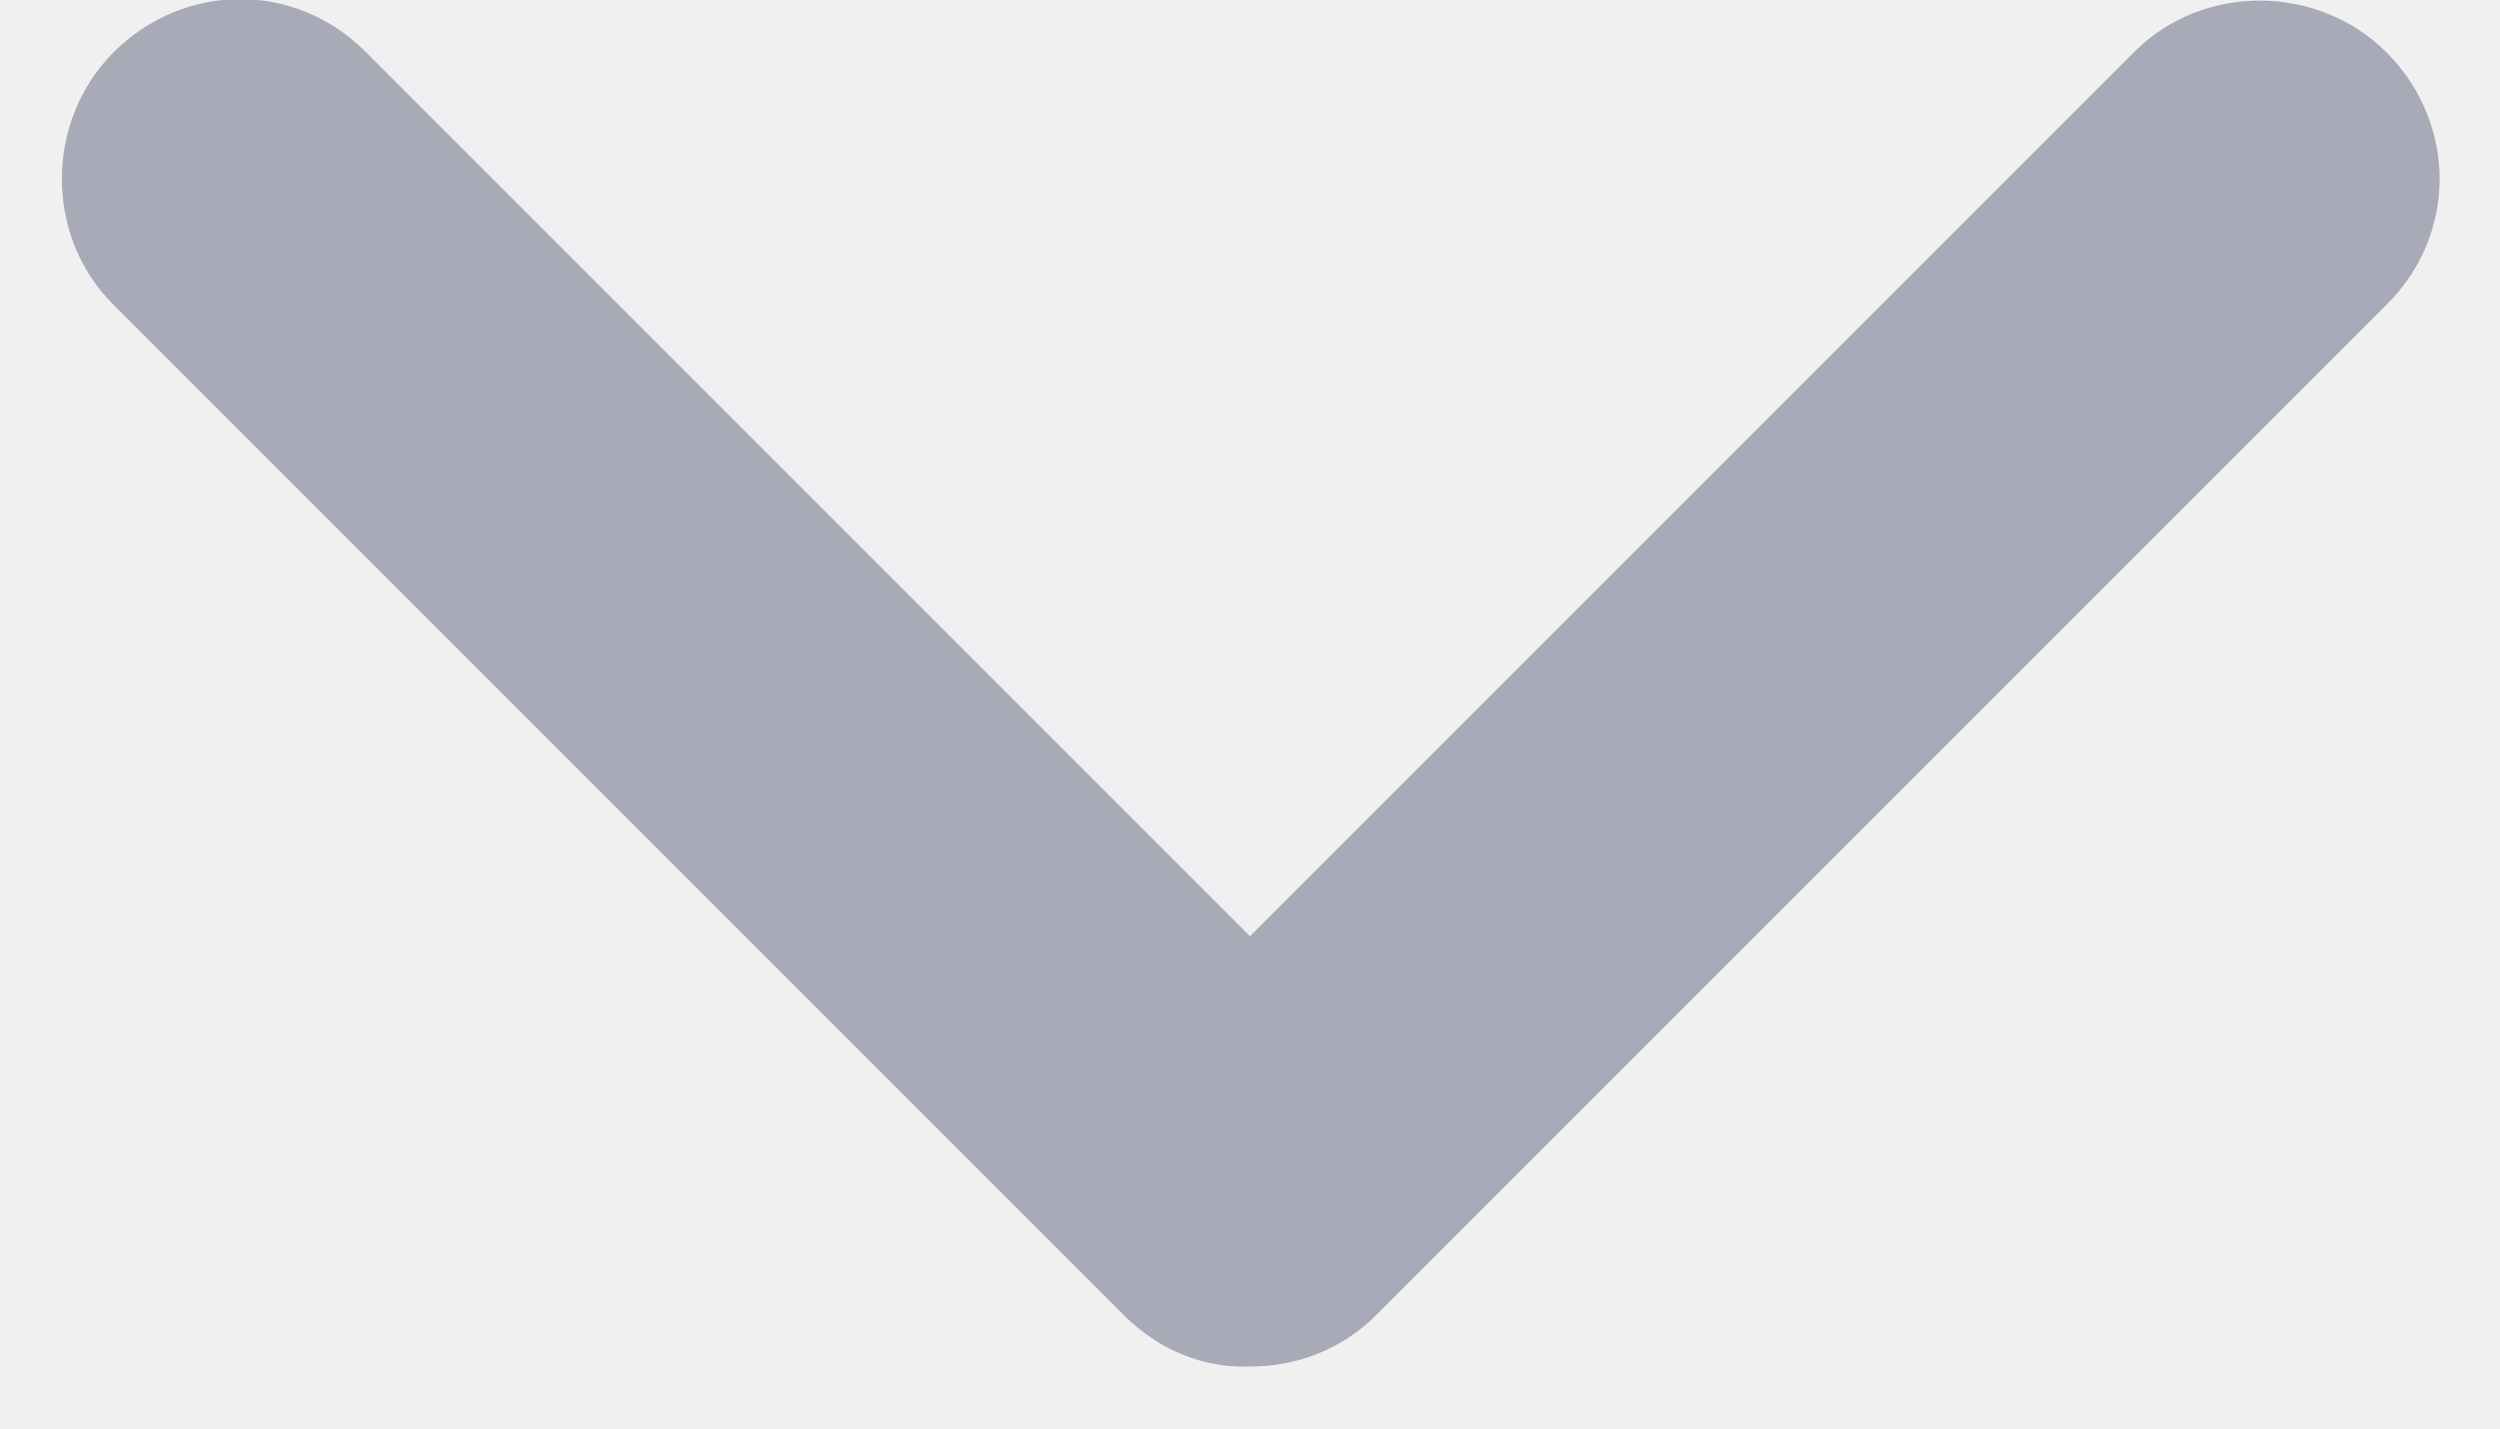
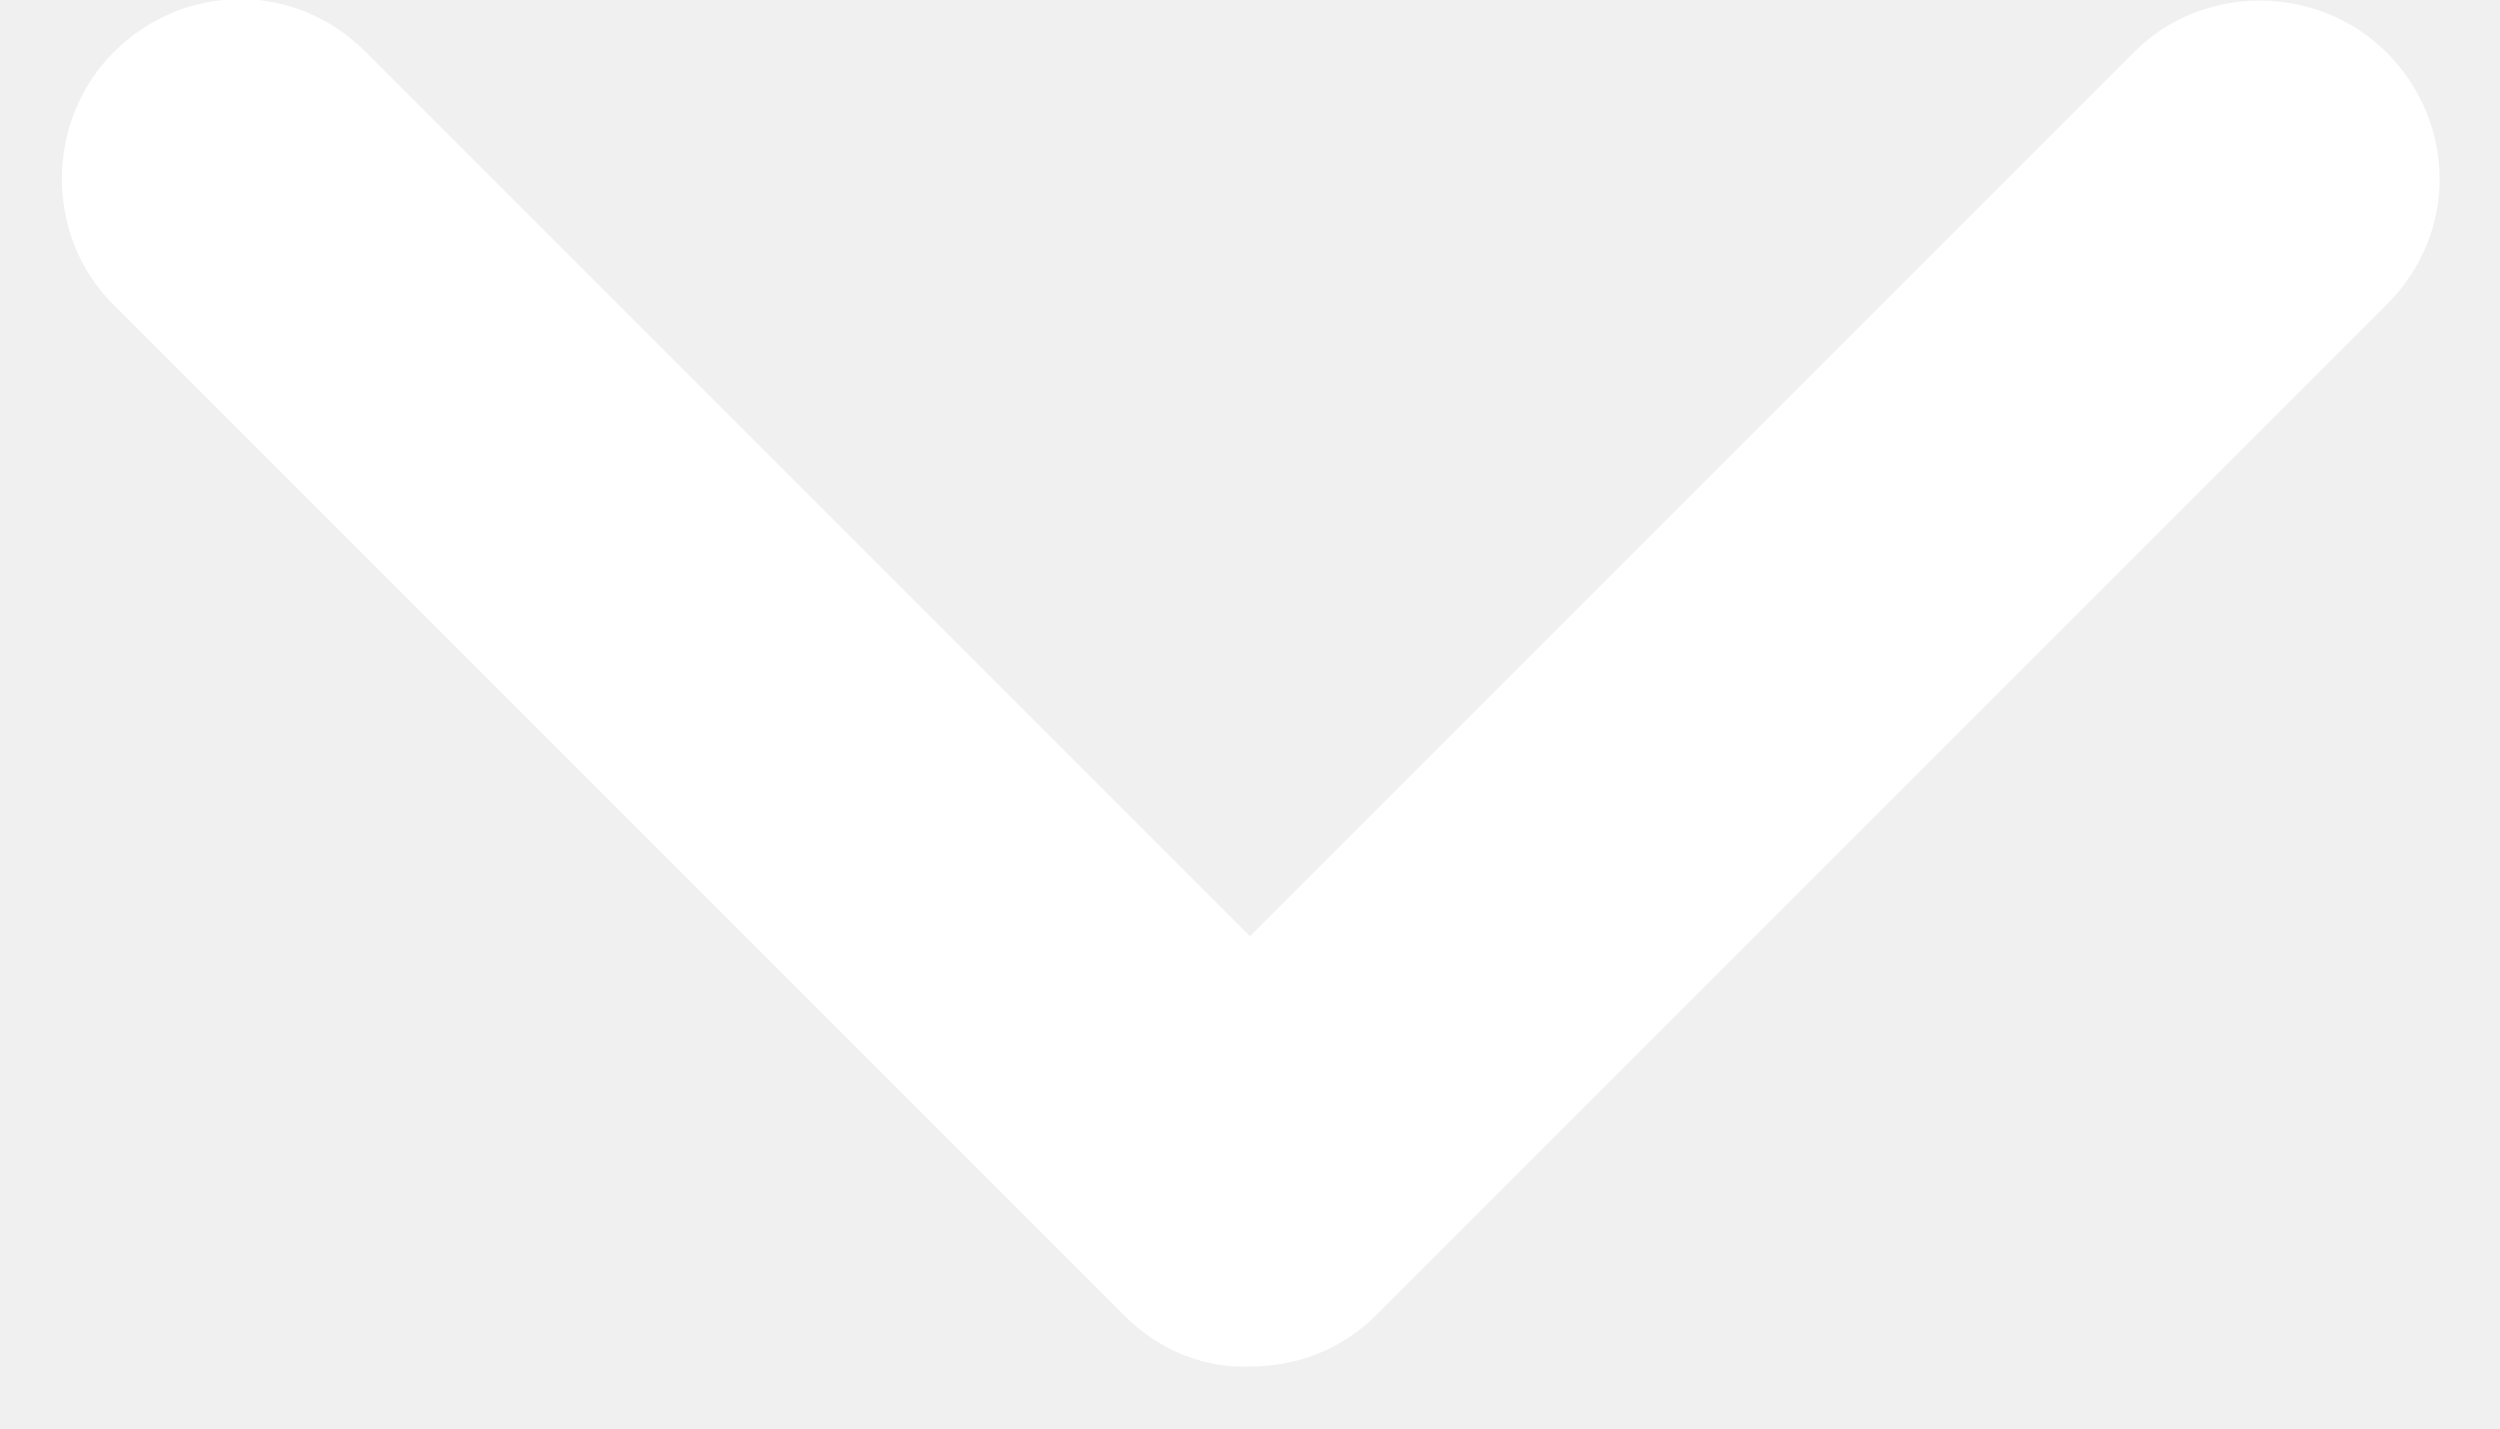
<svg xmlns="http://www.w3.org/2000/svg" width="7px" height="4px" viewBox="0 0 7 4" version="1.1">
  <defs />
  <g id="Page-1" stroke="none" stroke-width="1" fill="none" fill-rule="evenodd">
-     <g id="teamawesome-timesheets" transform="translate(-458, -281)" fill="#A8AAB7">
+     <g id="teamawesome-timesheets" transform="translate(-458, -281)" fill="white">
      <g id="New-time-entry" transform="translate(205, 227)">
        <g id="Select-employer" transform="translate(30, 12)">
          <g id="Select" transform="translate(1, 26)">
            <path d="M224,18 L227.502,18 C227.777,18 228,18.232 228,18.5 C228,18.776 227.785,19 227.502,19 L223.498,19 C223.361,19 223.237,18.942 223.147,18.851 C223.056,18.767 223,18.643 223,18.502 L223,14.498 C223,14.223 223.232,14 223.5,14 C223.776,14 224,14.215 224,14.498 L224,18 Z" id="Arrow" transform="translate(225.5, 16.5) rotate(-45) translate(-225.5, -16.5) " />
          </g>
        </g>
      </g>
    </g>
  </g>
</svg>
